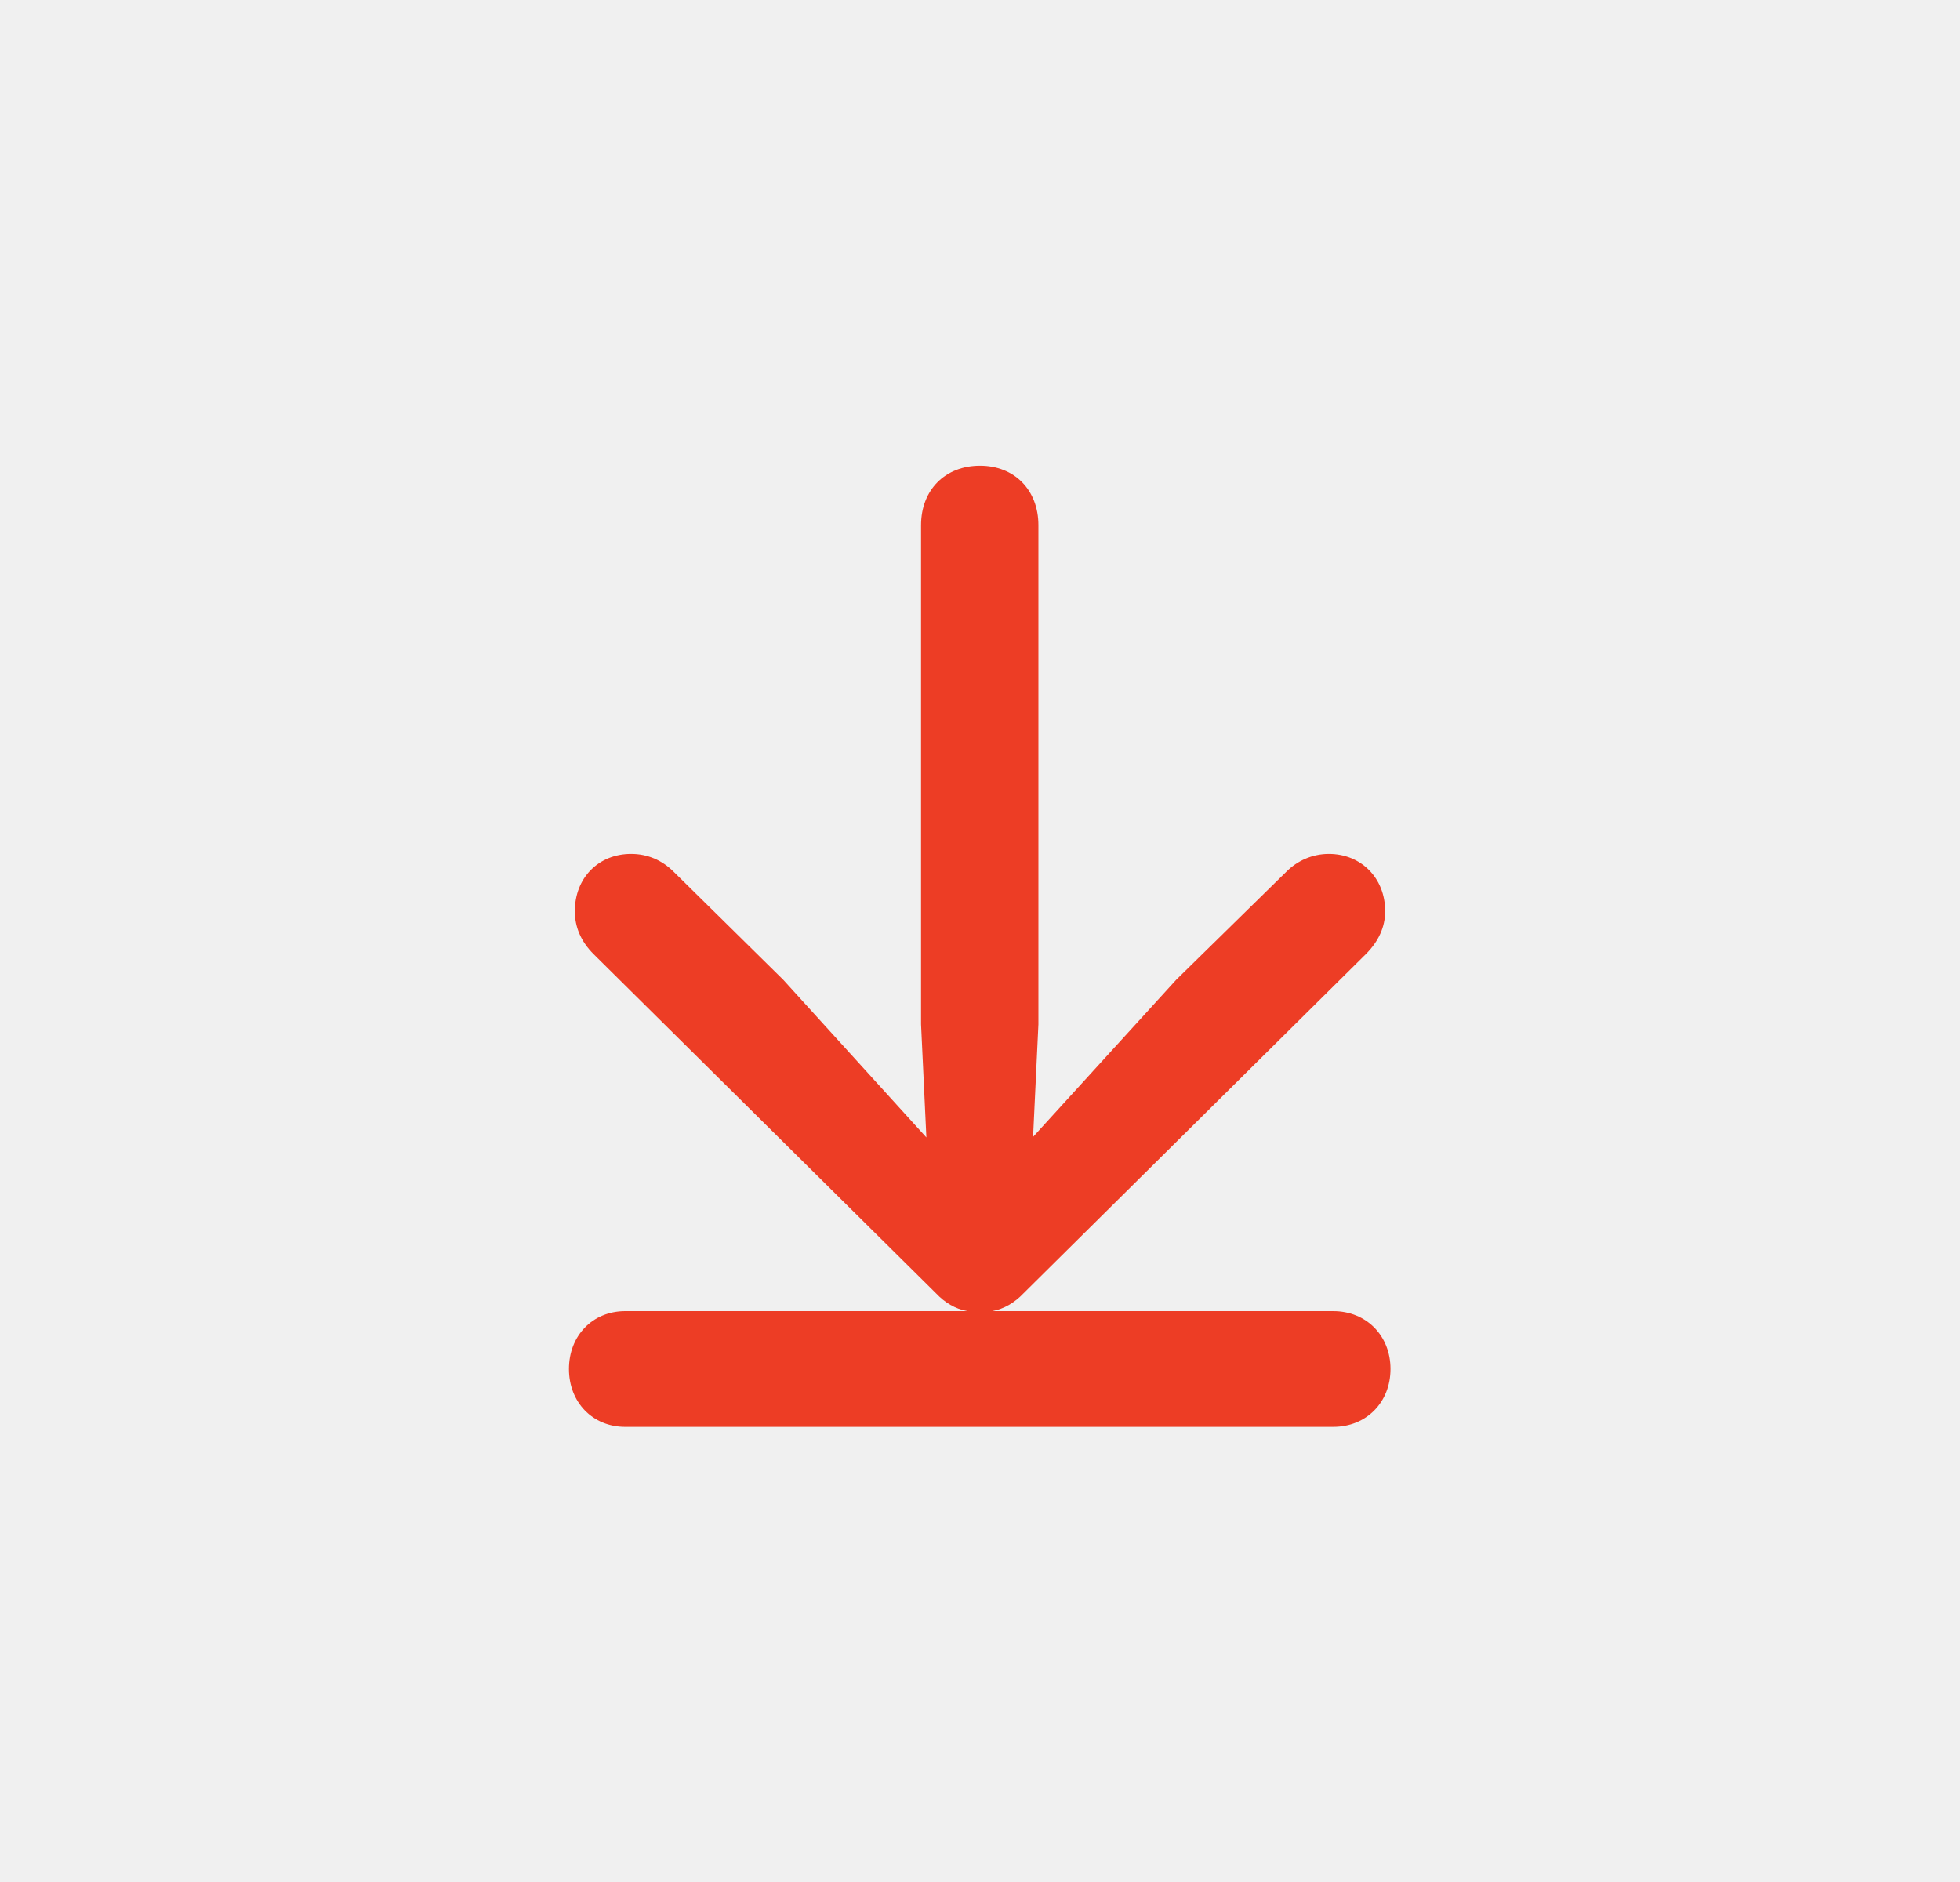
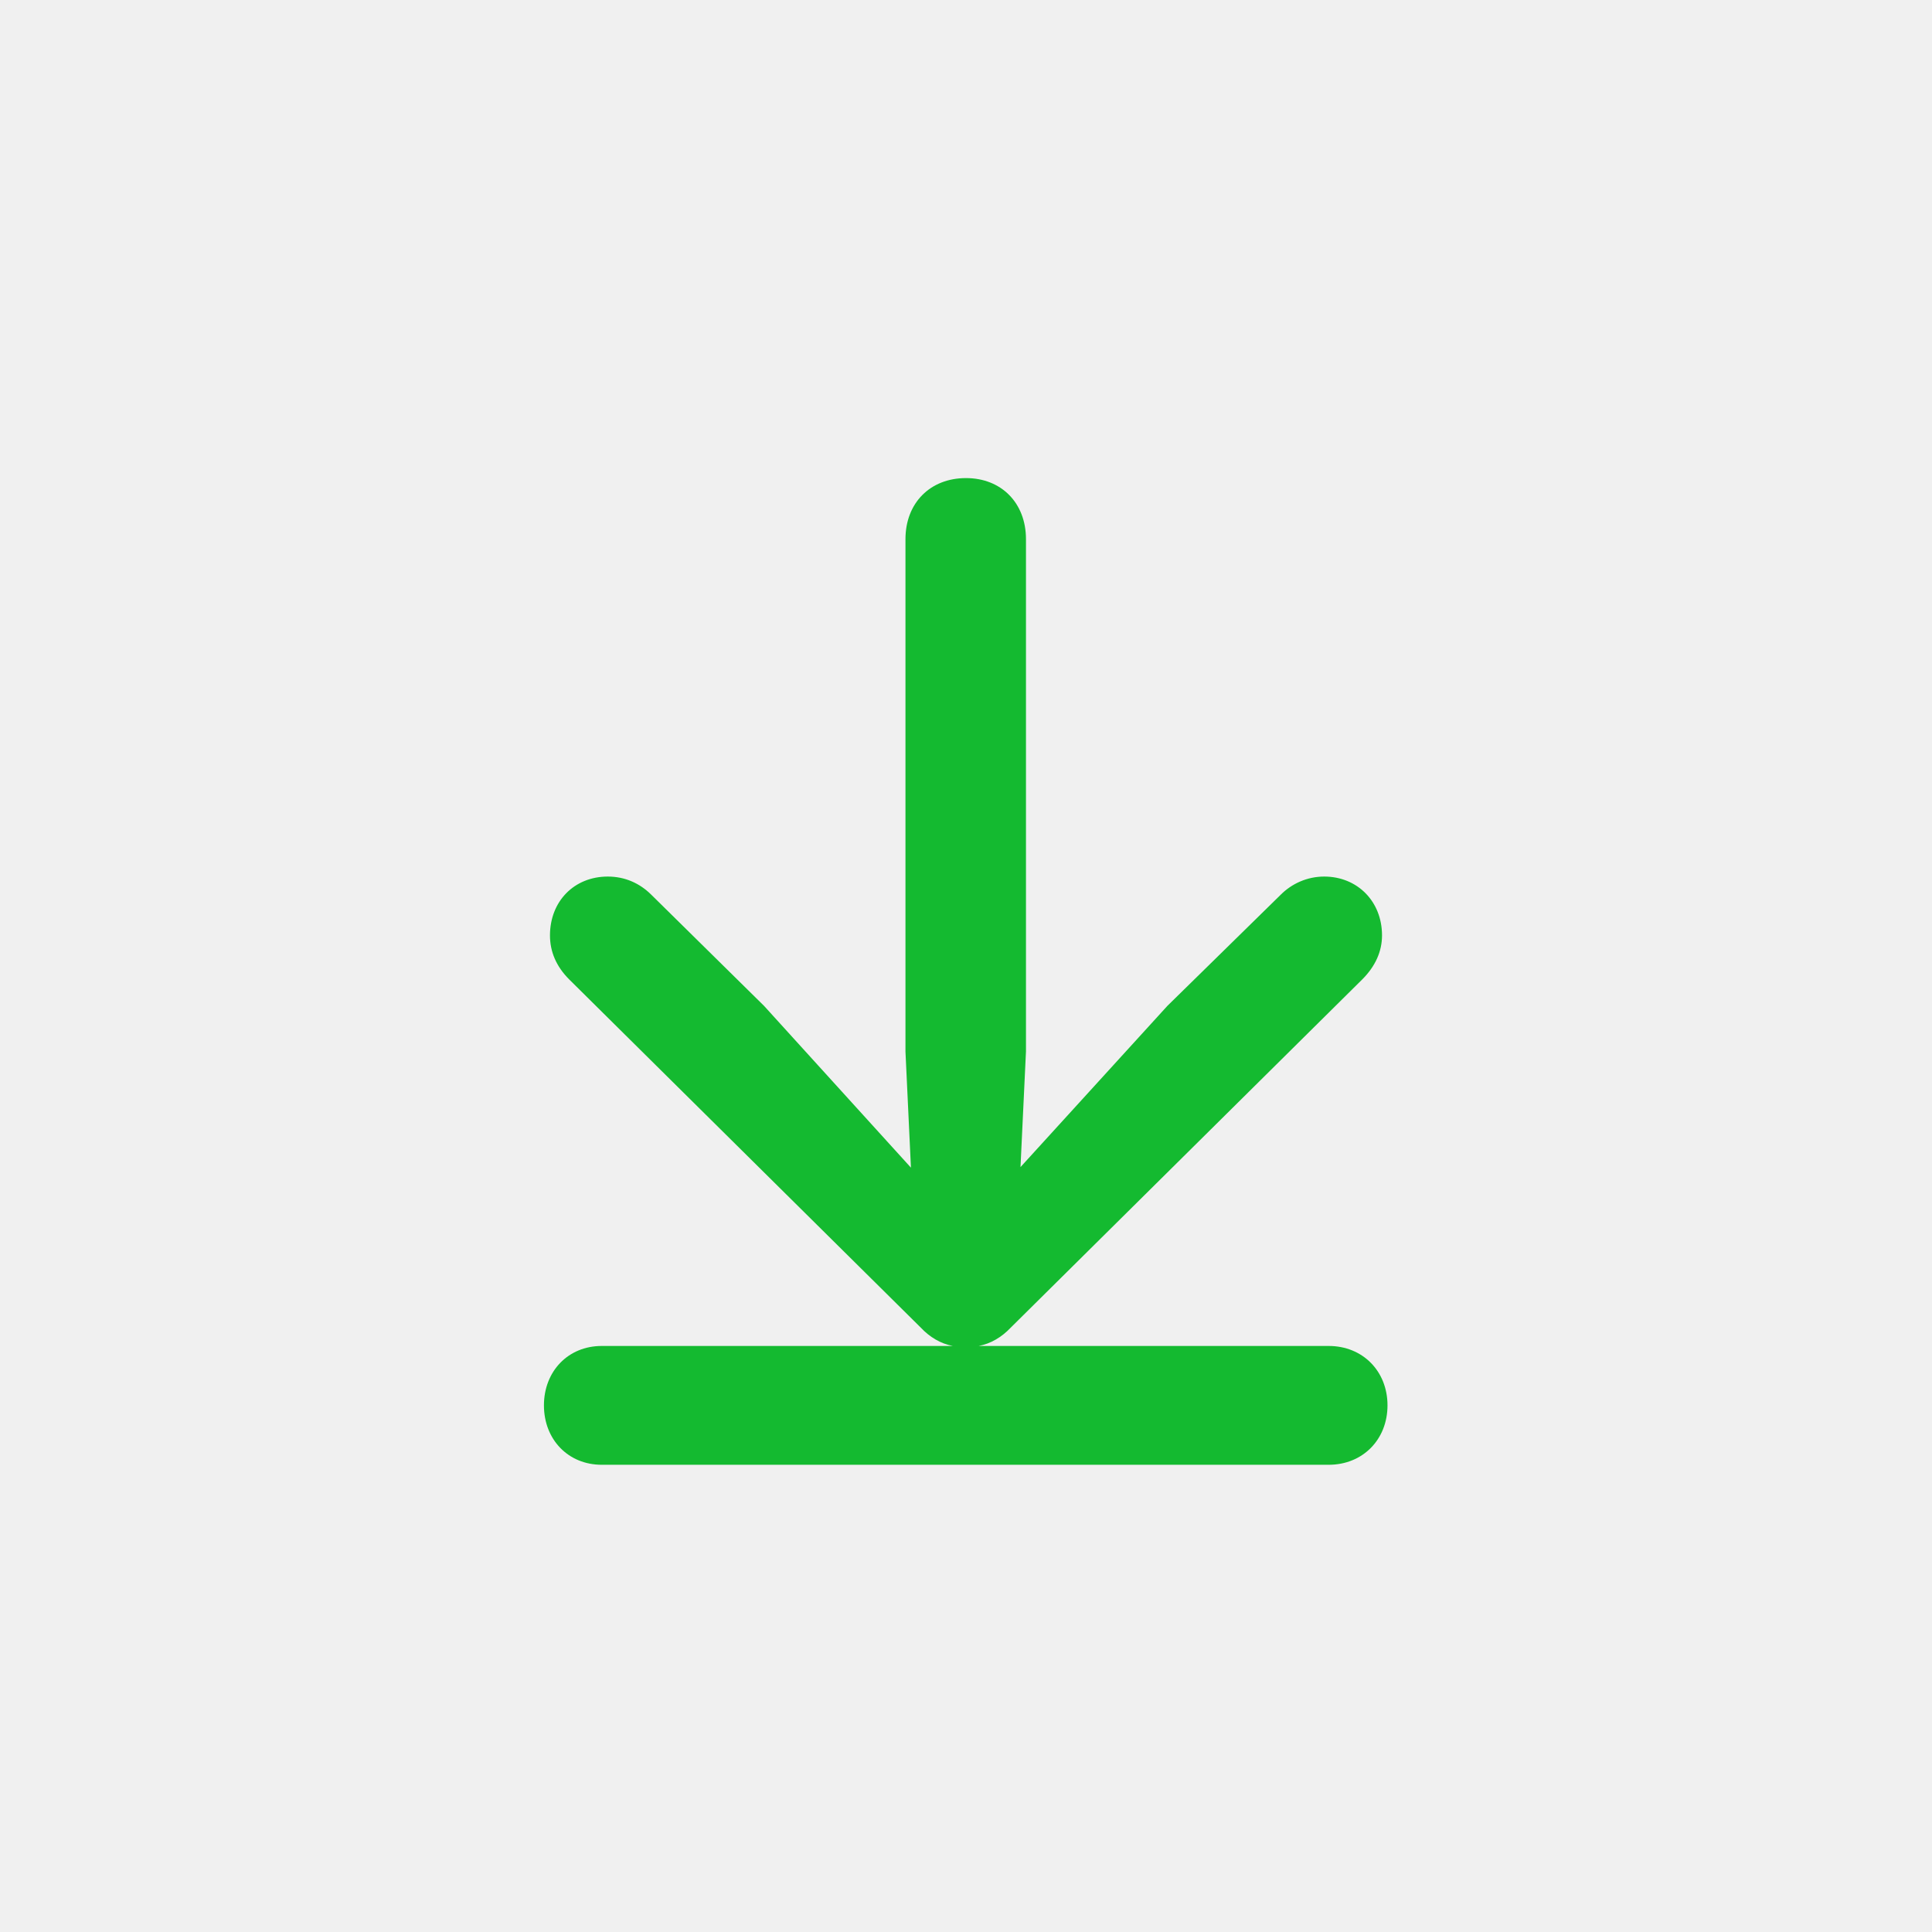
- <svg xmlns="http://www.w3.org/2000/svg" width="25" height="24" viewBox="0 0 25 24" fill="none">
-   <g clip-path="url(#clip0_7019_58711)">
-     <path d="M7.975 16.72C7.558 16.72 7.257 17.034 7.257 17.458C7.257 17.882 7.558 18.196 7.975 18.196H17.005C17.429 18.196 17.736 17.882 17.736 17.458C17.736 17.034 17.429 16.72 17.005 16.72H12.657C12.808 16.692 12.944 16.61 13.054 16.494L17.422 12.167C17.586 12.003 17.668 11.818 17.668 11.62C17.668 11.196 17.36 10.889 16.95 10.889C16.738 10.889 16.547 10.977 16.41 11.114L15.002 12.495L13.177 14.498L13.245 13.062V6.698C13.245 6.247 12.938 5.939 12.5 5.939C12.056 5.939 11.748 6.247 11.748 6.698V13.062L11.816 14.505L9.991 12.495L8.59 11.114C8.446 10.971 8.262 10.889 8.05 10.889C7.633 10.889 7.332 11.196 7.332 11.62C7.332 11.818 7.407 12.003 7.571 12.167L11.94 16.494C12.049 16.61 12.185 16.692 12.336 16.72H7.975Z" fill="#ED3D25" />
+ <svg xmlns="http://www.w3.org/2000/svg" width="24" height="24" viewBox="0 0 24 24" fill="none">
+   <g clip-path="url(#clip0_7067_92532)">
+     <path d="M7.475 16.72C7.058 16.72 6.757 17.034 6.757 17.458C6.757 17.882 7.058 18.196 7.475 18.196H16.505C16.929 18.196 17.236 17.882 17.236 17.458C17.236 17.034 16.929 16.72 16.505 16.72H12.157C12.308 16.692 12.444 16.61 12.554 16.494L16.922 12.167C17.086 12.003 17.168 11.818 17.168 11.62C17.168 11.196 16.86 10.889 16.45 10.889C16.238 10.889 16.047 10.977 15.91 11.114L14.502 12.495L12.677 14.498L12.745 13.062V6.698C12.745 6.247 12.438 5.939 12 5.939C11.556 5.939 11.248 6.247 11.248 6.698V13.062L11.316 14.505L9.491 12.495L8.09 11.114C7.946 10.971 7.762 10.889 7.55 10.889C7.133 10.889 6.832 11.196 6.832 11.62C6.832 11.818 6.907 12.003 7.071 12.167L11.44 16.494C11.549 16.61 11.685 16.692 11.836 16.72H7.475Z" fill="#14BA30" />
  </g>
  <defs>
-     <clipPath id="clip0_7019_58711">
-       <rect width="24" height="24" fill="white" transform="translate(0.5)" />
+     <clipPath id="clip0_7067_92532">
+       <rect width="24" height="24" fill="white" />
    </clipPath>
  </defs>
</svg>
